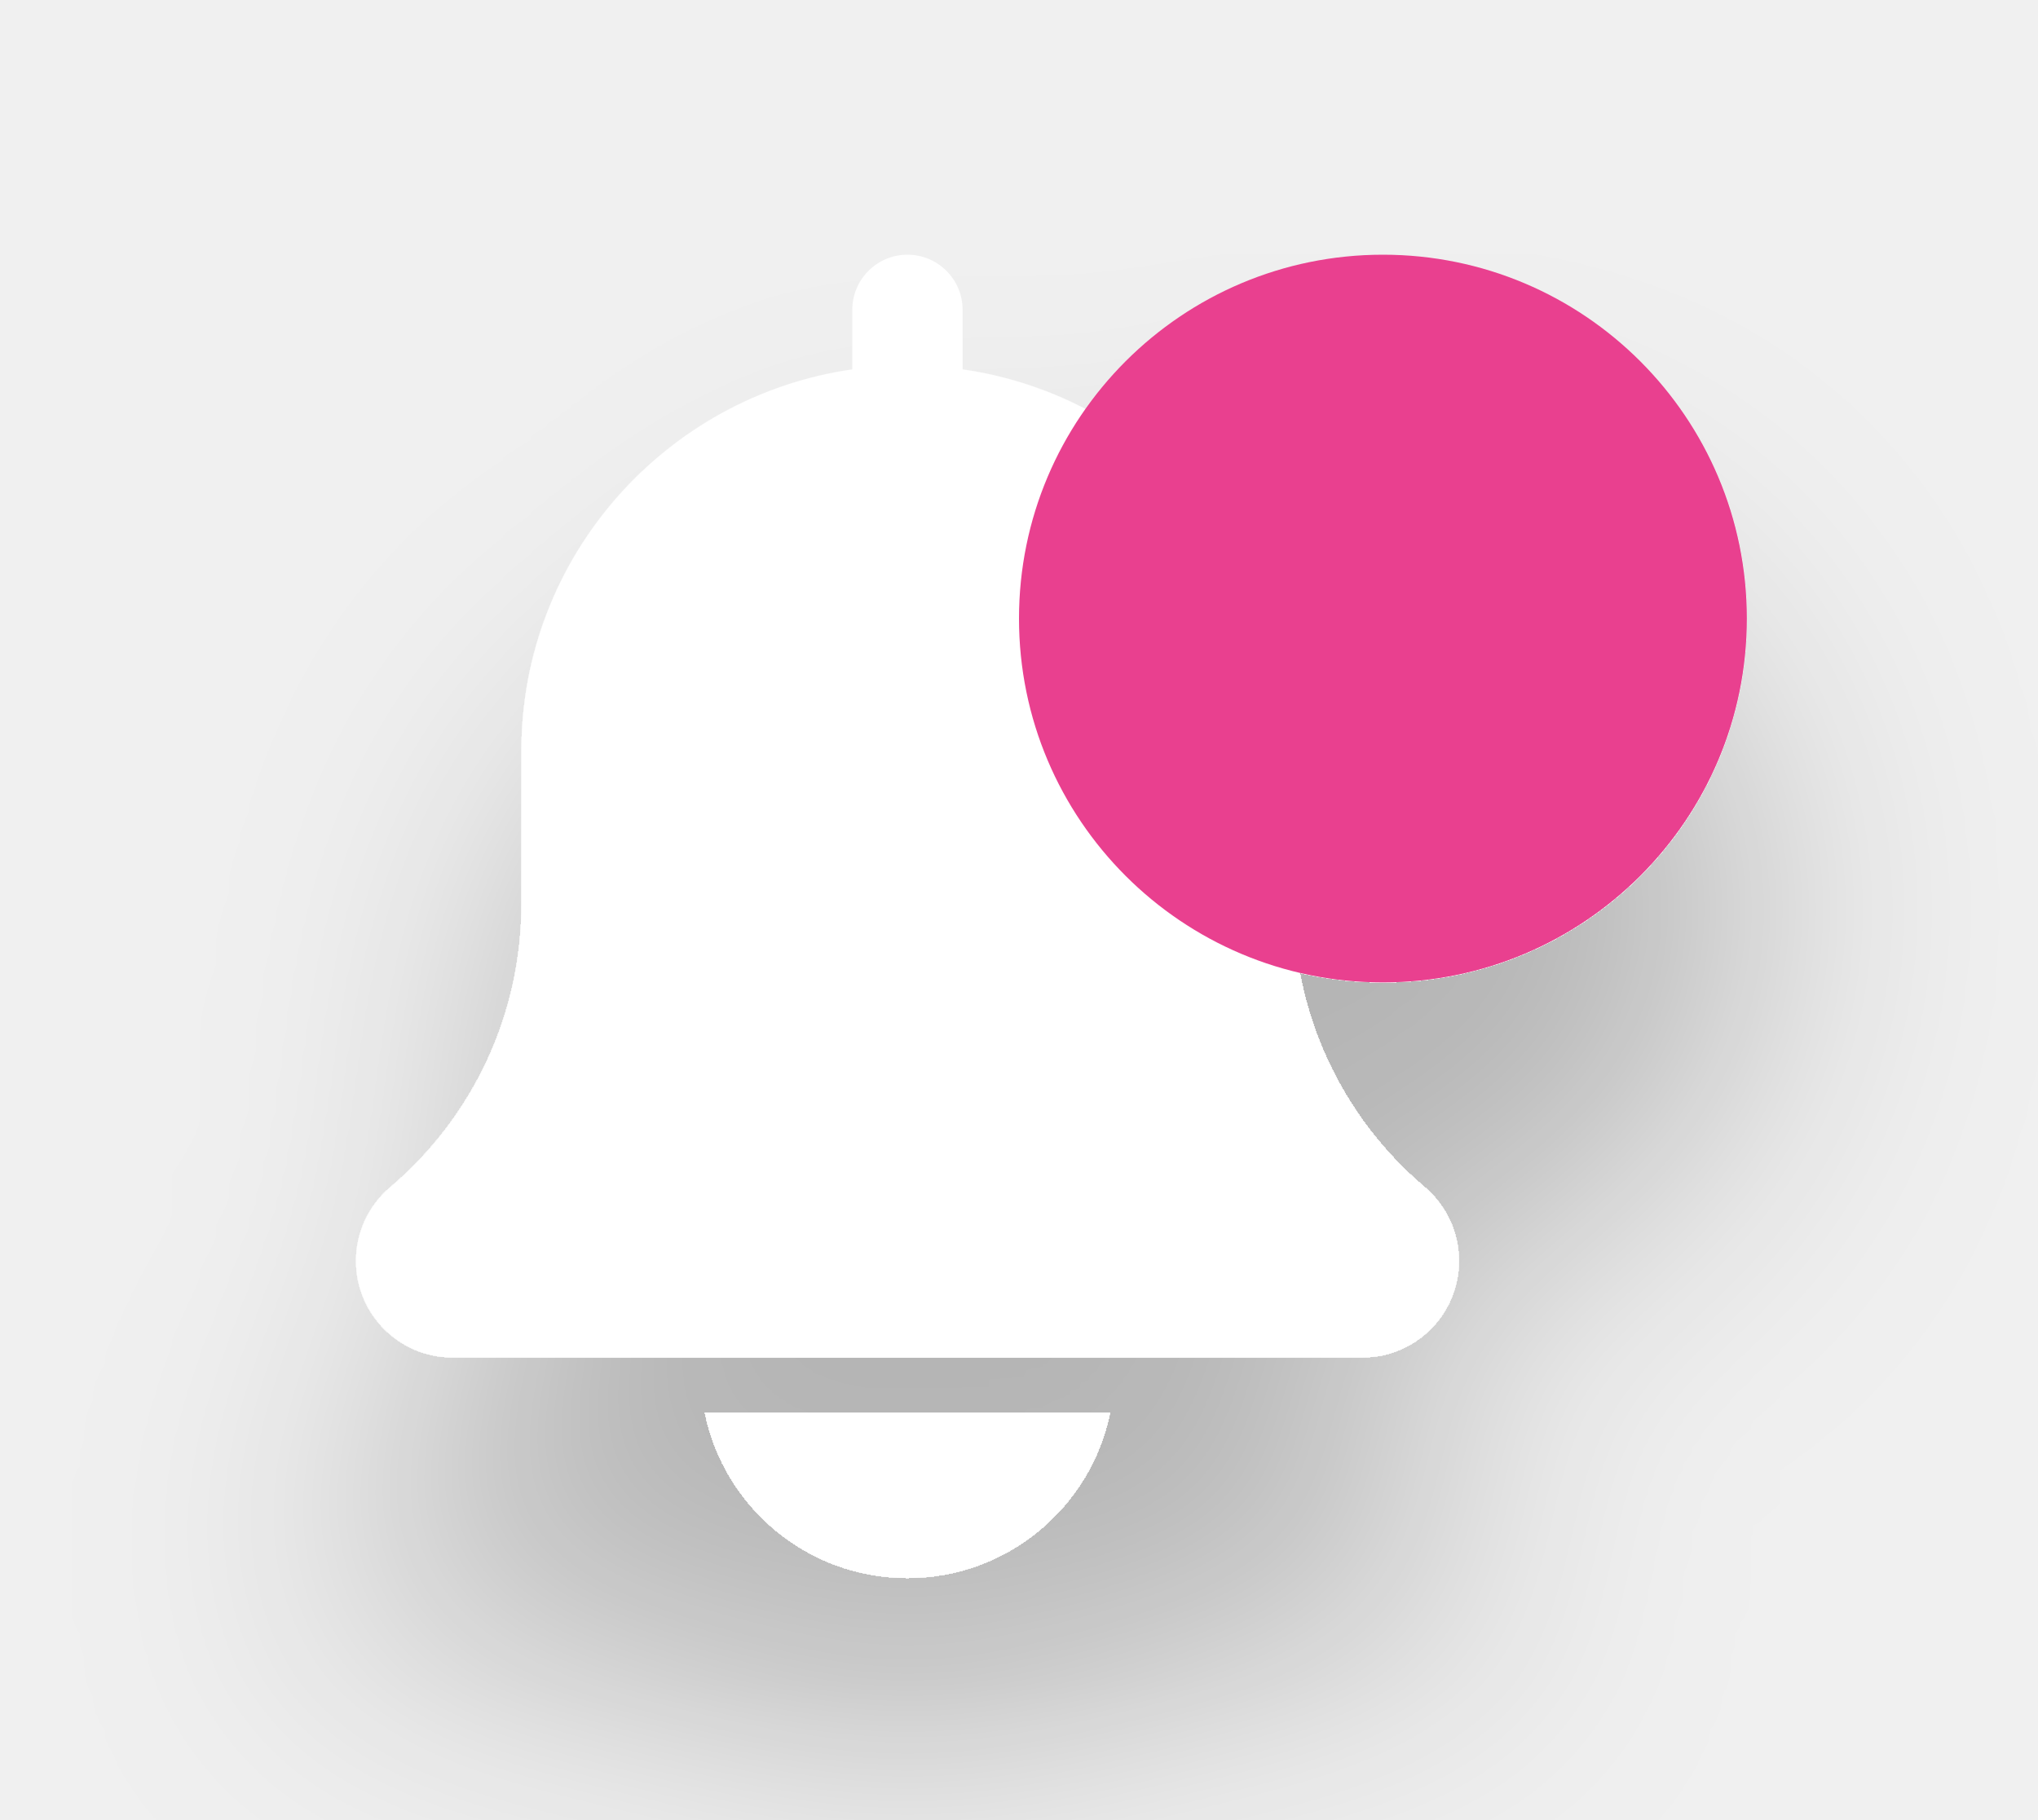
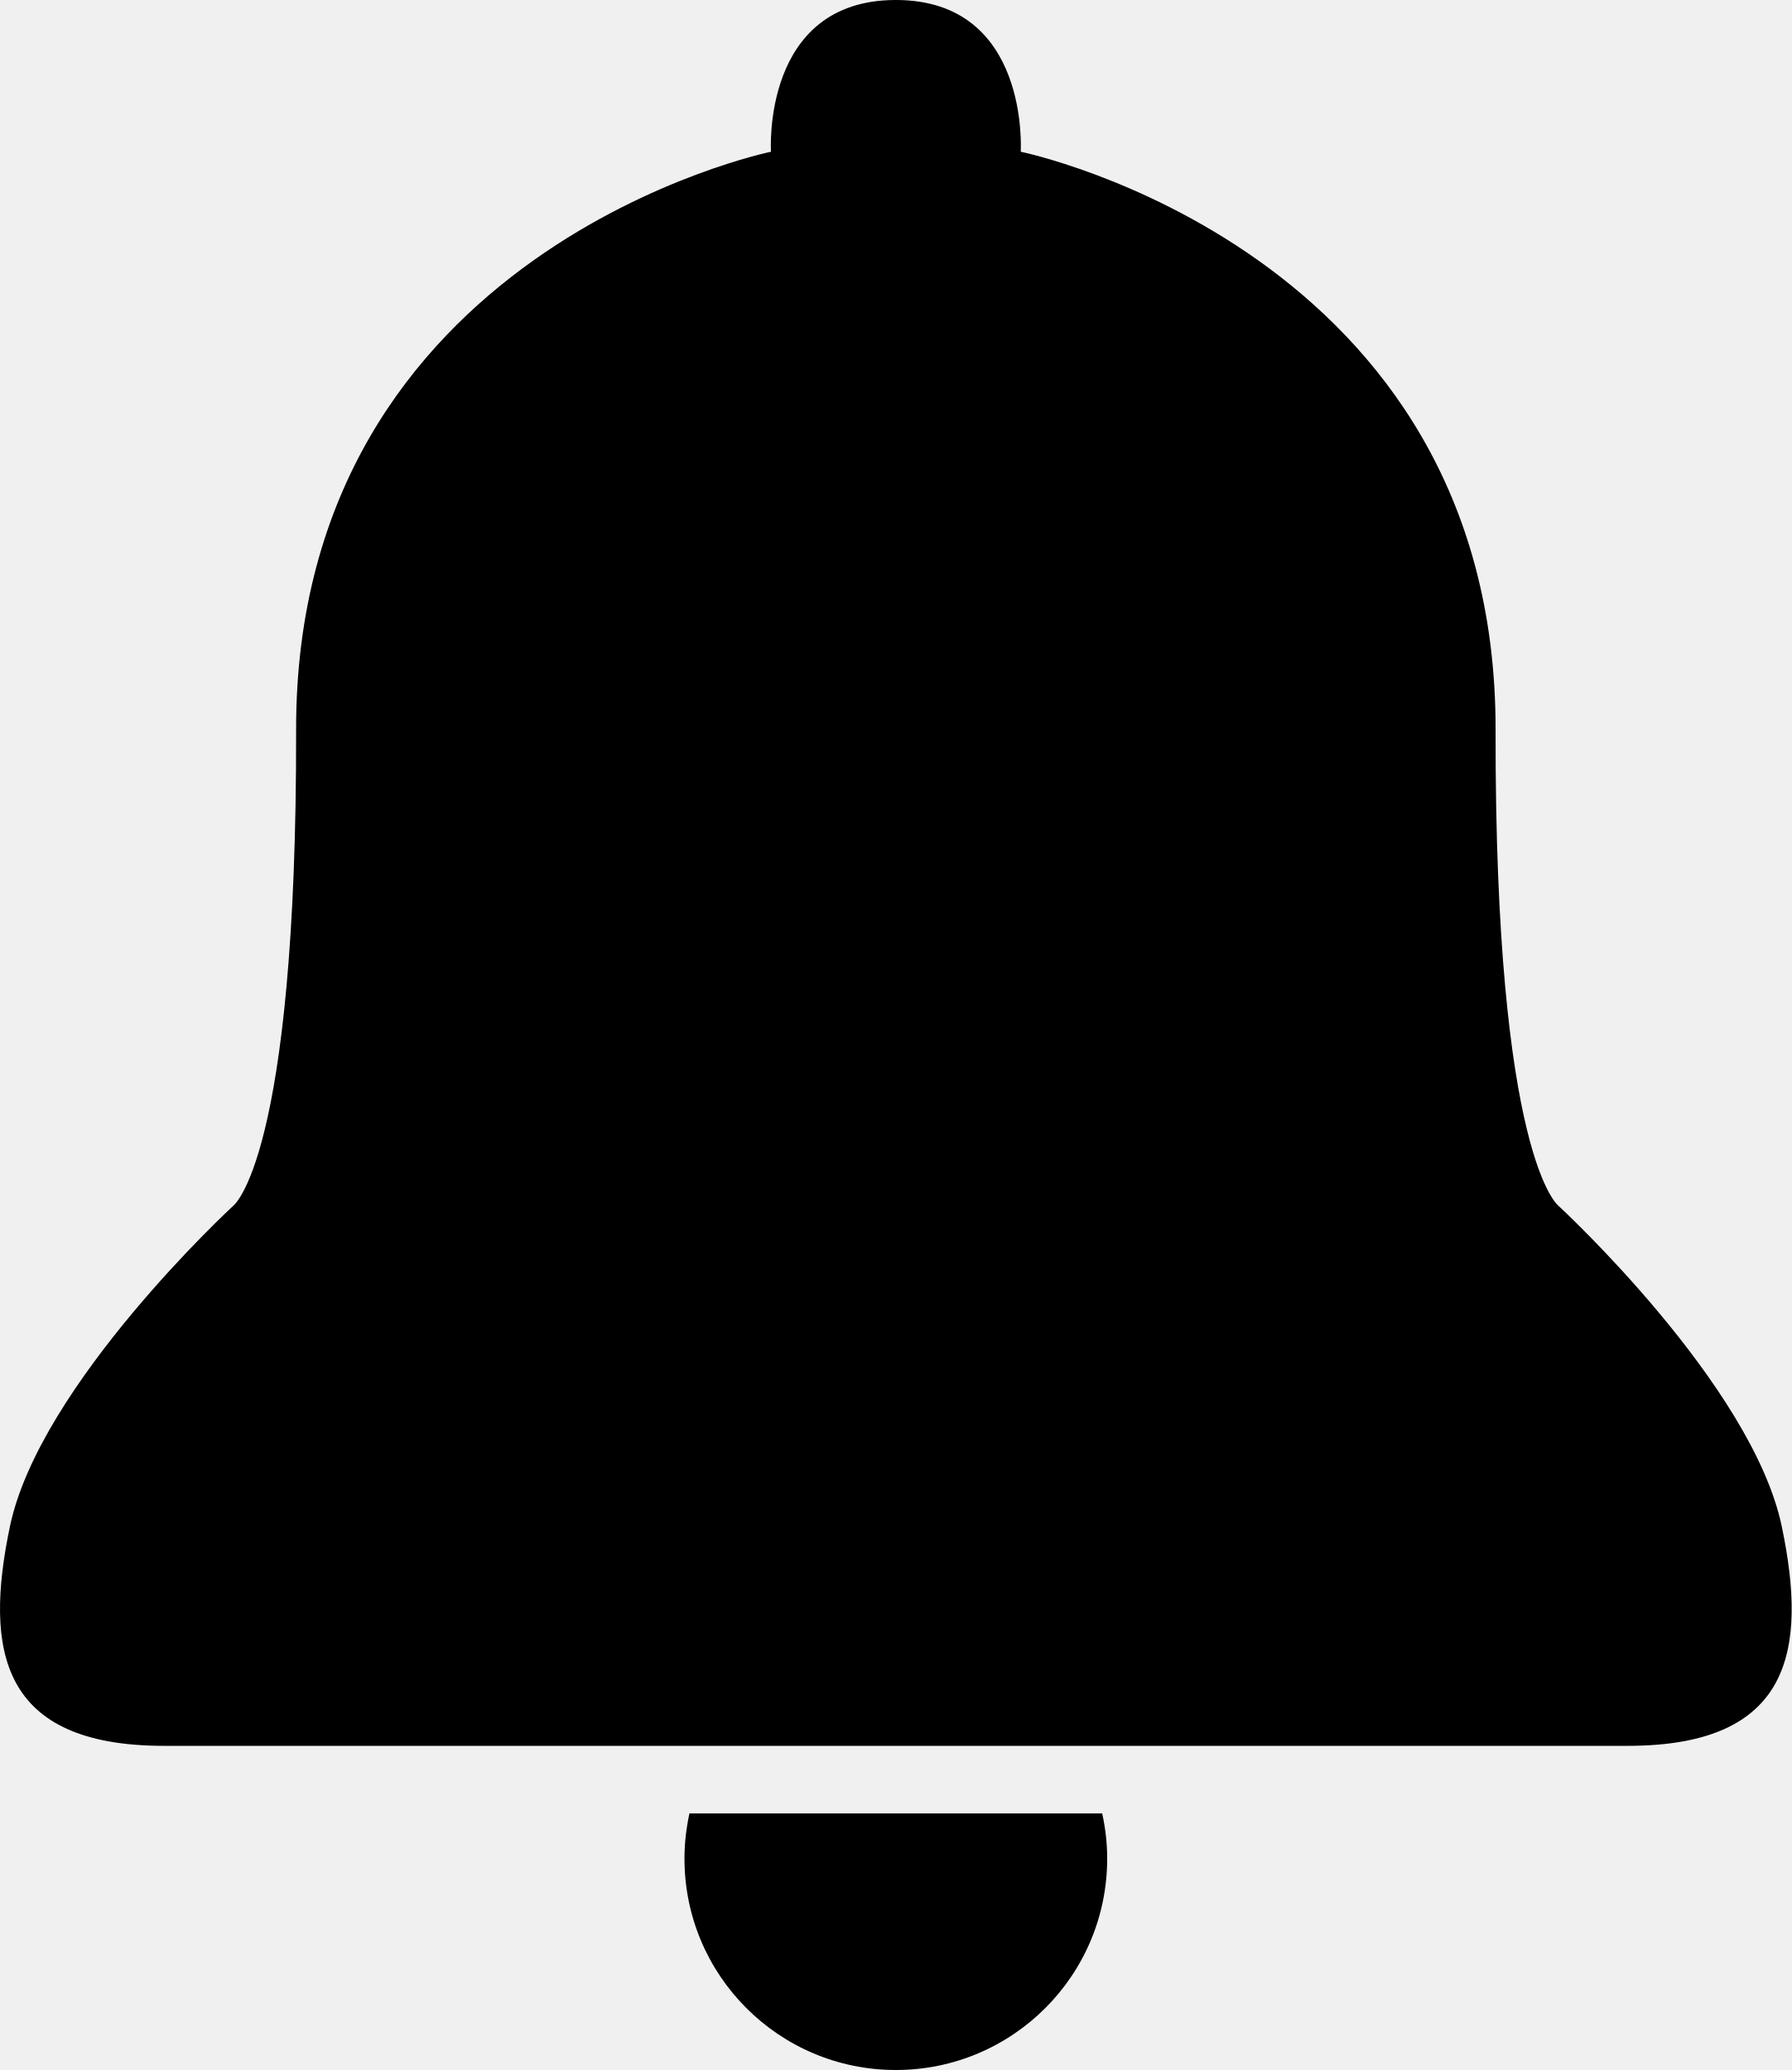
- <svg xmlns="http://www.w3.org/2000/svg" width="28" height="25" viewBox="0 0 28 18" fill="none">
-   <g filter="url(#filter0_d_81_2)">
-     <path d="M19.573 12.814C18.428 11.846 17.771 10.431 17.771 8.931V6.819C17.771 4.153 15.79 1.946 13.225 1.576V0.758C13.225 0.339 12.886 -6.10352e-05 12.467 -6.10352e-05C12.049 -6.10352e-05 11.71 0.339 11.71 0.758V1.576C9.144 1.946 7.164 4.153 7.164 6.819V8.931C7.164 10.431 6.507 11.846 5.355 12.82C5.06 13.072 4.891 13.439 4.891 13.827C4.891 14.558 5.486 15.153 6.217 15.153H18.718C19.449 15.153 20.044 14.558 20.044 13.827C20.044 13.439 19.875 13.072 19.573 12.814Z" fill="white" />
-     <path d="M12.467 18.184C13.84 18.184 14.987 17.206 15.251 15.911H9.684C9.947 17.206 11.095 18.184 12.467 18.184Z" fill="white" />
-     <circle cx="19" cy="5" r="5" fill="#E9408F" />
+ <svg xmlns="http://www.w3.org/2000/svg" id="_レイヤー_2" viewBox="0 0 883.15 1020.46">
+   <g id="_レイヤー_1-2">
+     <path d="m441.58,860.66h360.72c80.73,0,88.73-47.05,75.98-108.11-14.65-70.15-109.96-158-109.96-158,0,0-31.5-22.68-31.12-234.7.42-237-234.07-285.05-234.07-285.05,0,0,4.75-74.8-61.55-74.8s-61.55,74.8-61.55,74.8c0,0-234.49,48.05-234.07,285.05.37,212.02-31.12,234.7-31.12,234.7,0,0-95.31,87.85-109.96,158-12.75,61.05-4.75,108.11,75.98,108.11h360.72Z" />
+     <path d="m339.84,893.99c-1.57,7.19-2.45,14.63-2.45,22.29,0,57.54,46.64,104.18,104.18,104.18s104.18-46.64,104.18-104.18c0-7.66-.88-15.1-2.45-22.29h-203.46Z" />
  </g>
-   <defs>
-     <filter id="filter0_d_81_2" x="0.891" y="-6.10352e-05" width="27.109" height="26.184" filterUnits="userSpaceOnUse" color-interpolation-filters="sRGB">
-       <feFlood flood-opacity="0" result="BackgroundImageFix" />
-       <feColorMatrix in="SourceAlpha" type="matrix" values="0 0 0 0 0 0 0 0 0 0 0 0 0 0 0 0 0 0 127 0" result="hardAlpha" />
-       <feOffset dy="4" />
-       <feGaussianBlur stdDeviation="2" />
-       <feComposite in2="hardAlpha" operator="out" />
-       <feColorMatrix type="matrix" values="0 0 0 0 0 0 0 0 0 0 0 0 0 0 0 0 0 0 0.25 0" />
-       <feBlend mode="normal" in2="BackgroundImageFix" result="effect1_dropShadow_81_2" />
-       <feBlend mode="normal" in="SourceGraphic" in2="effect1_dropShadow_81_2" result="shape" />
-     </filter>
-   </defs>
</svg>
